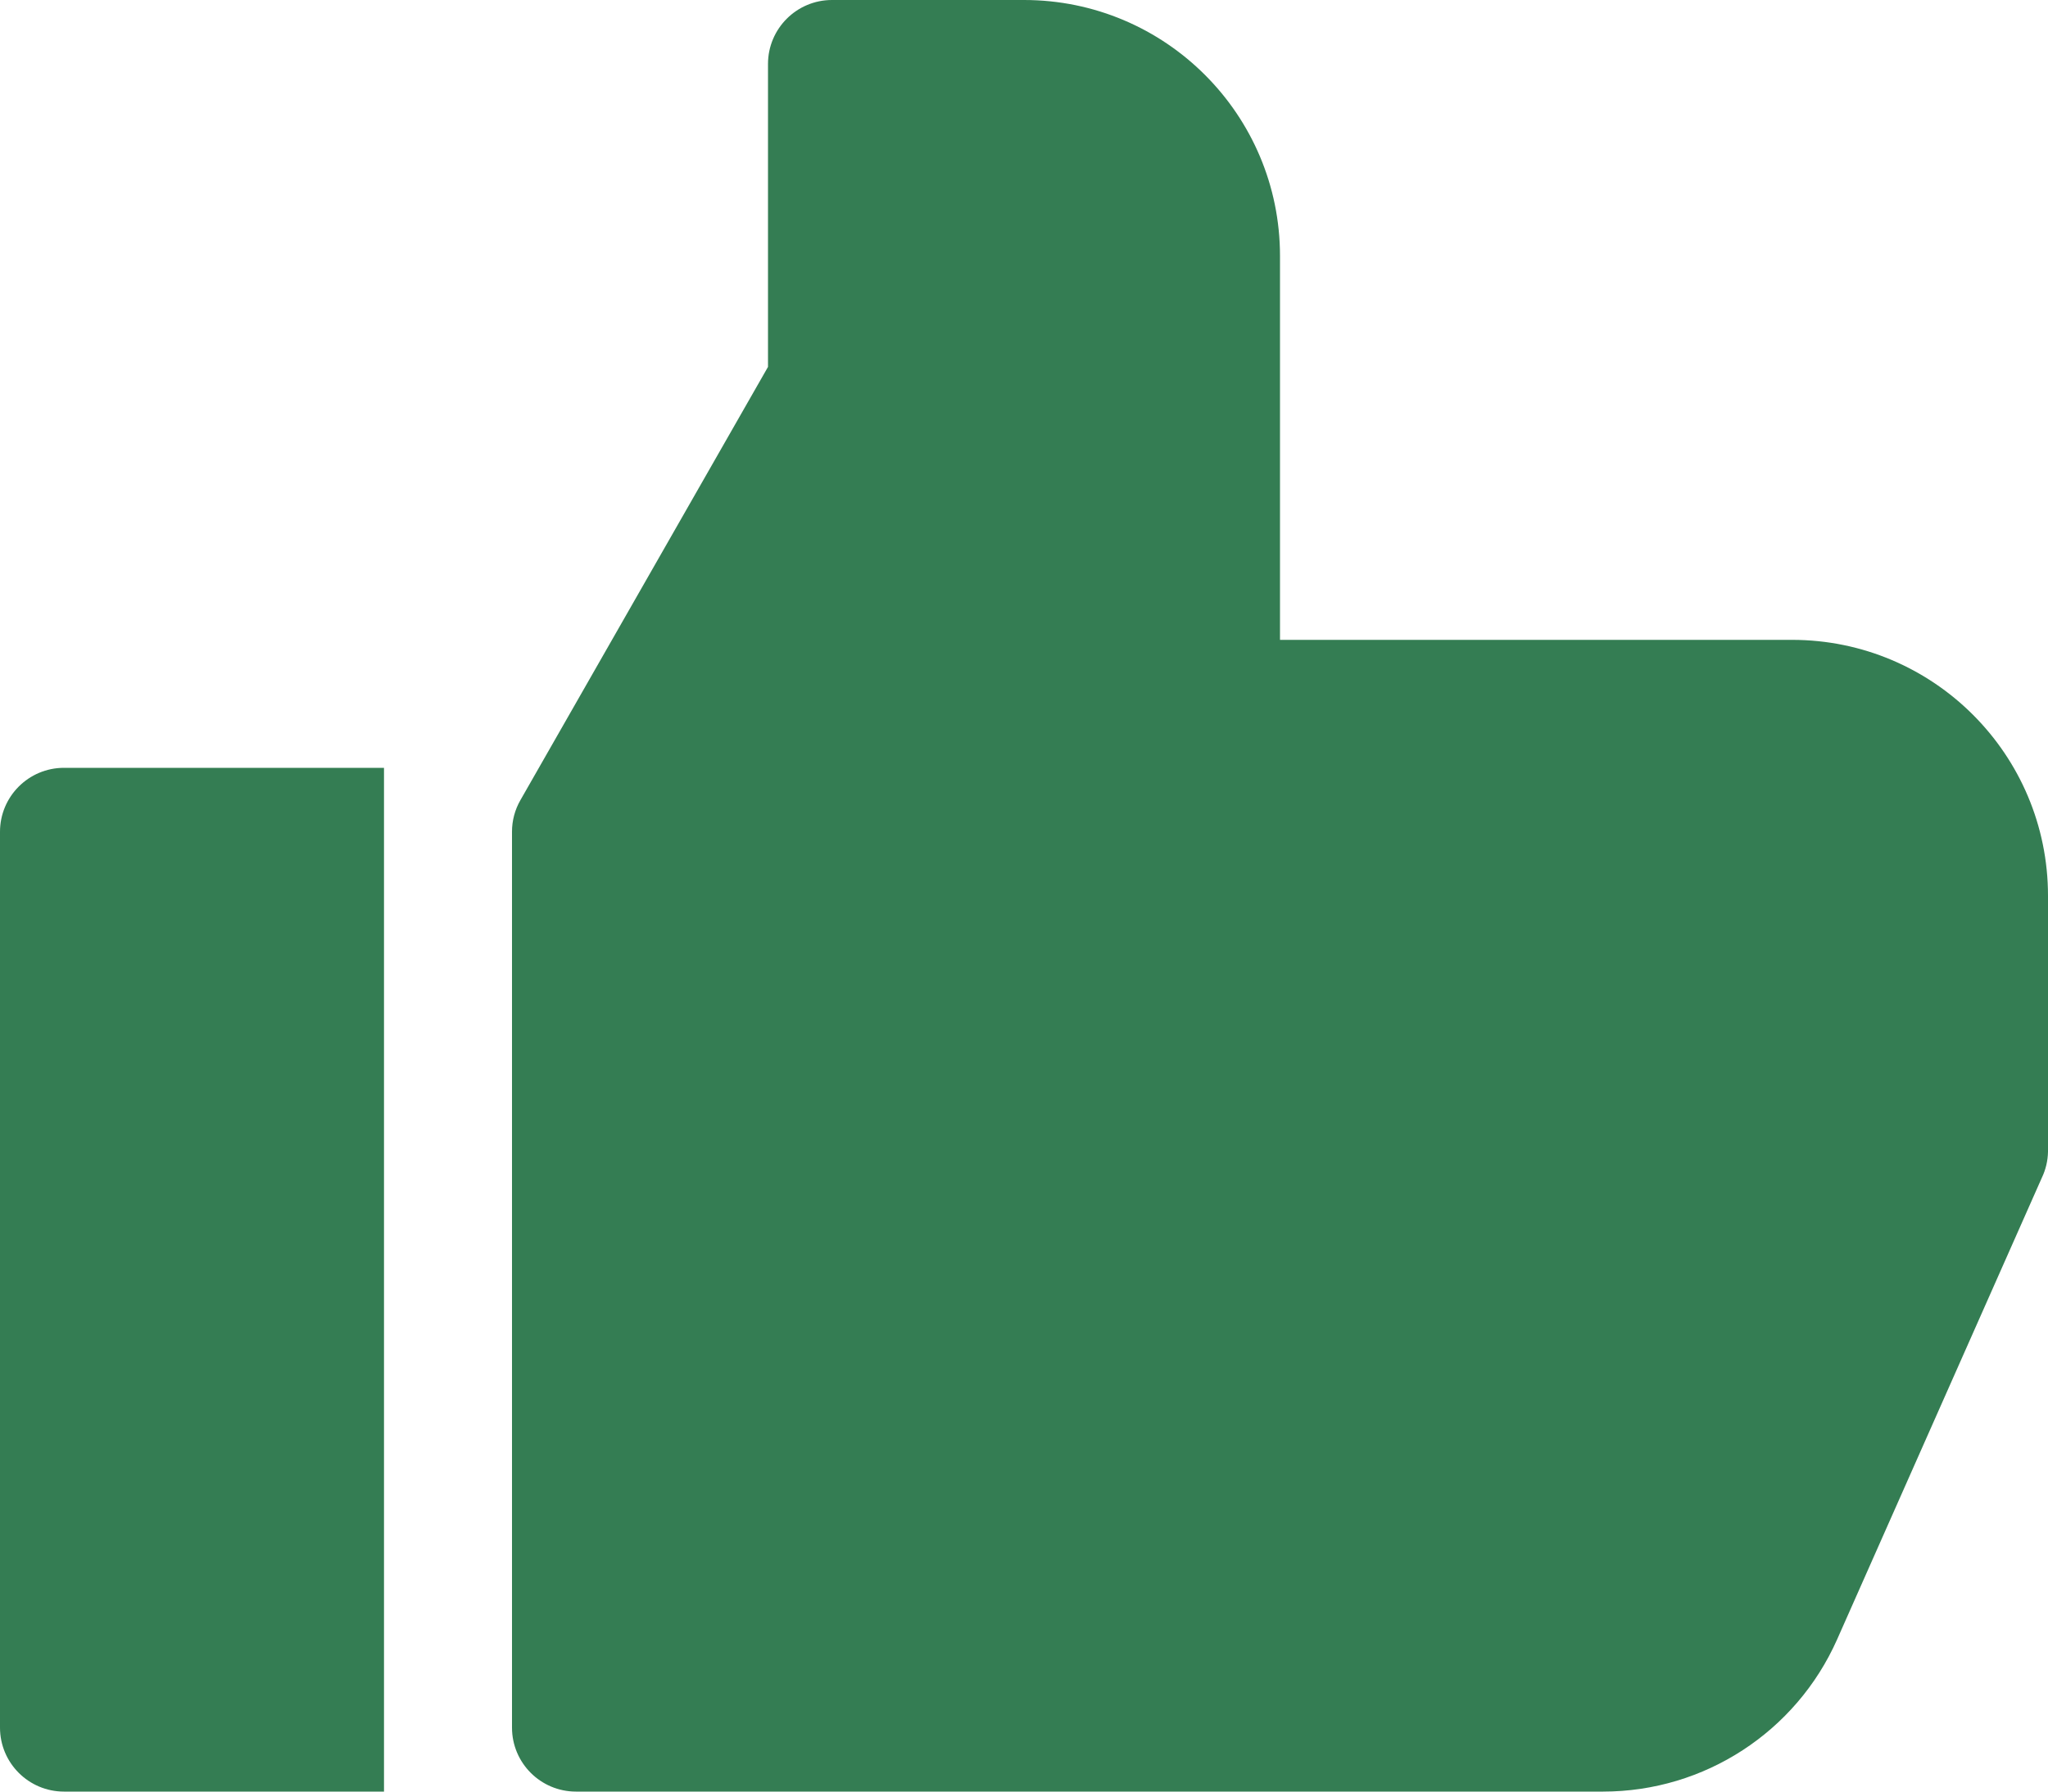
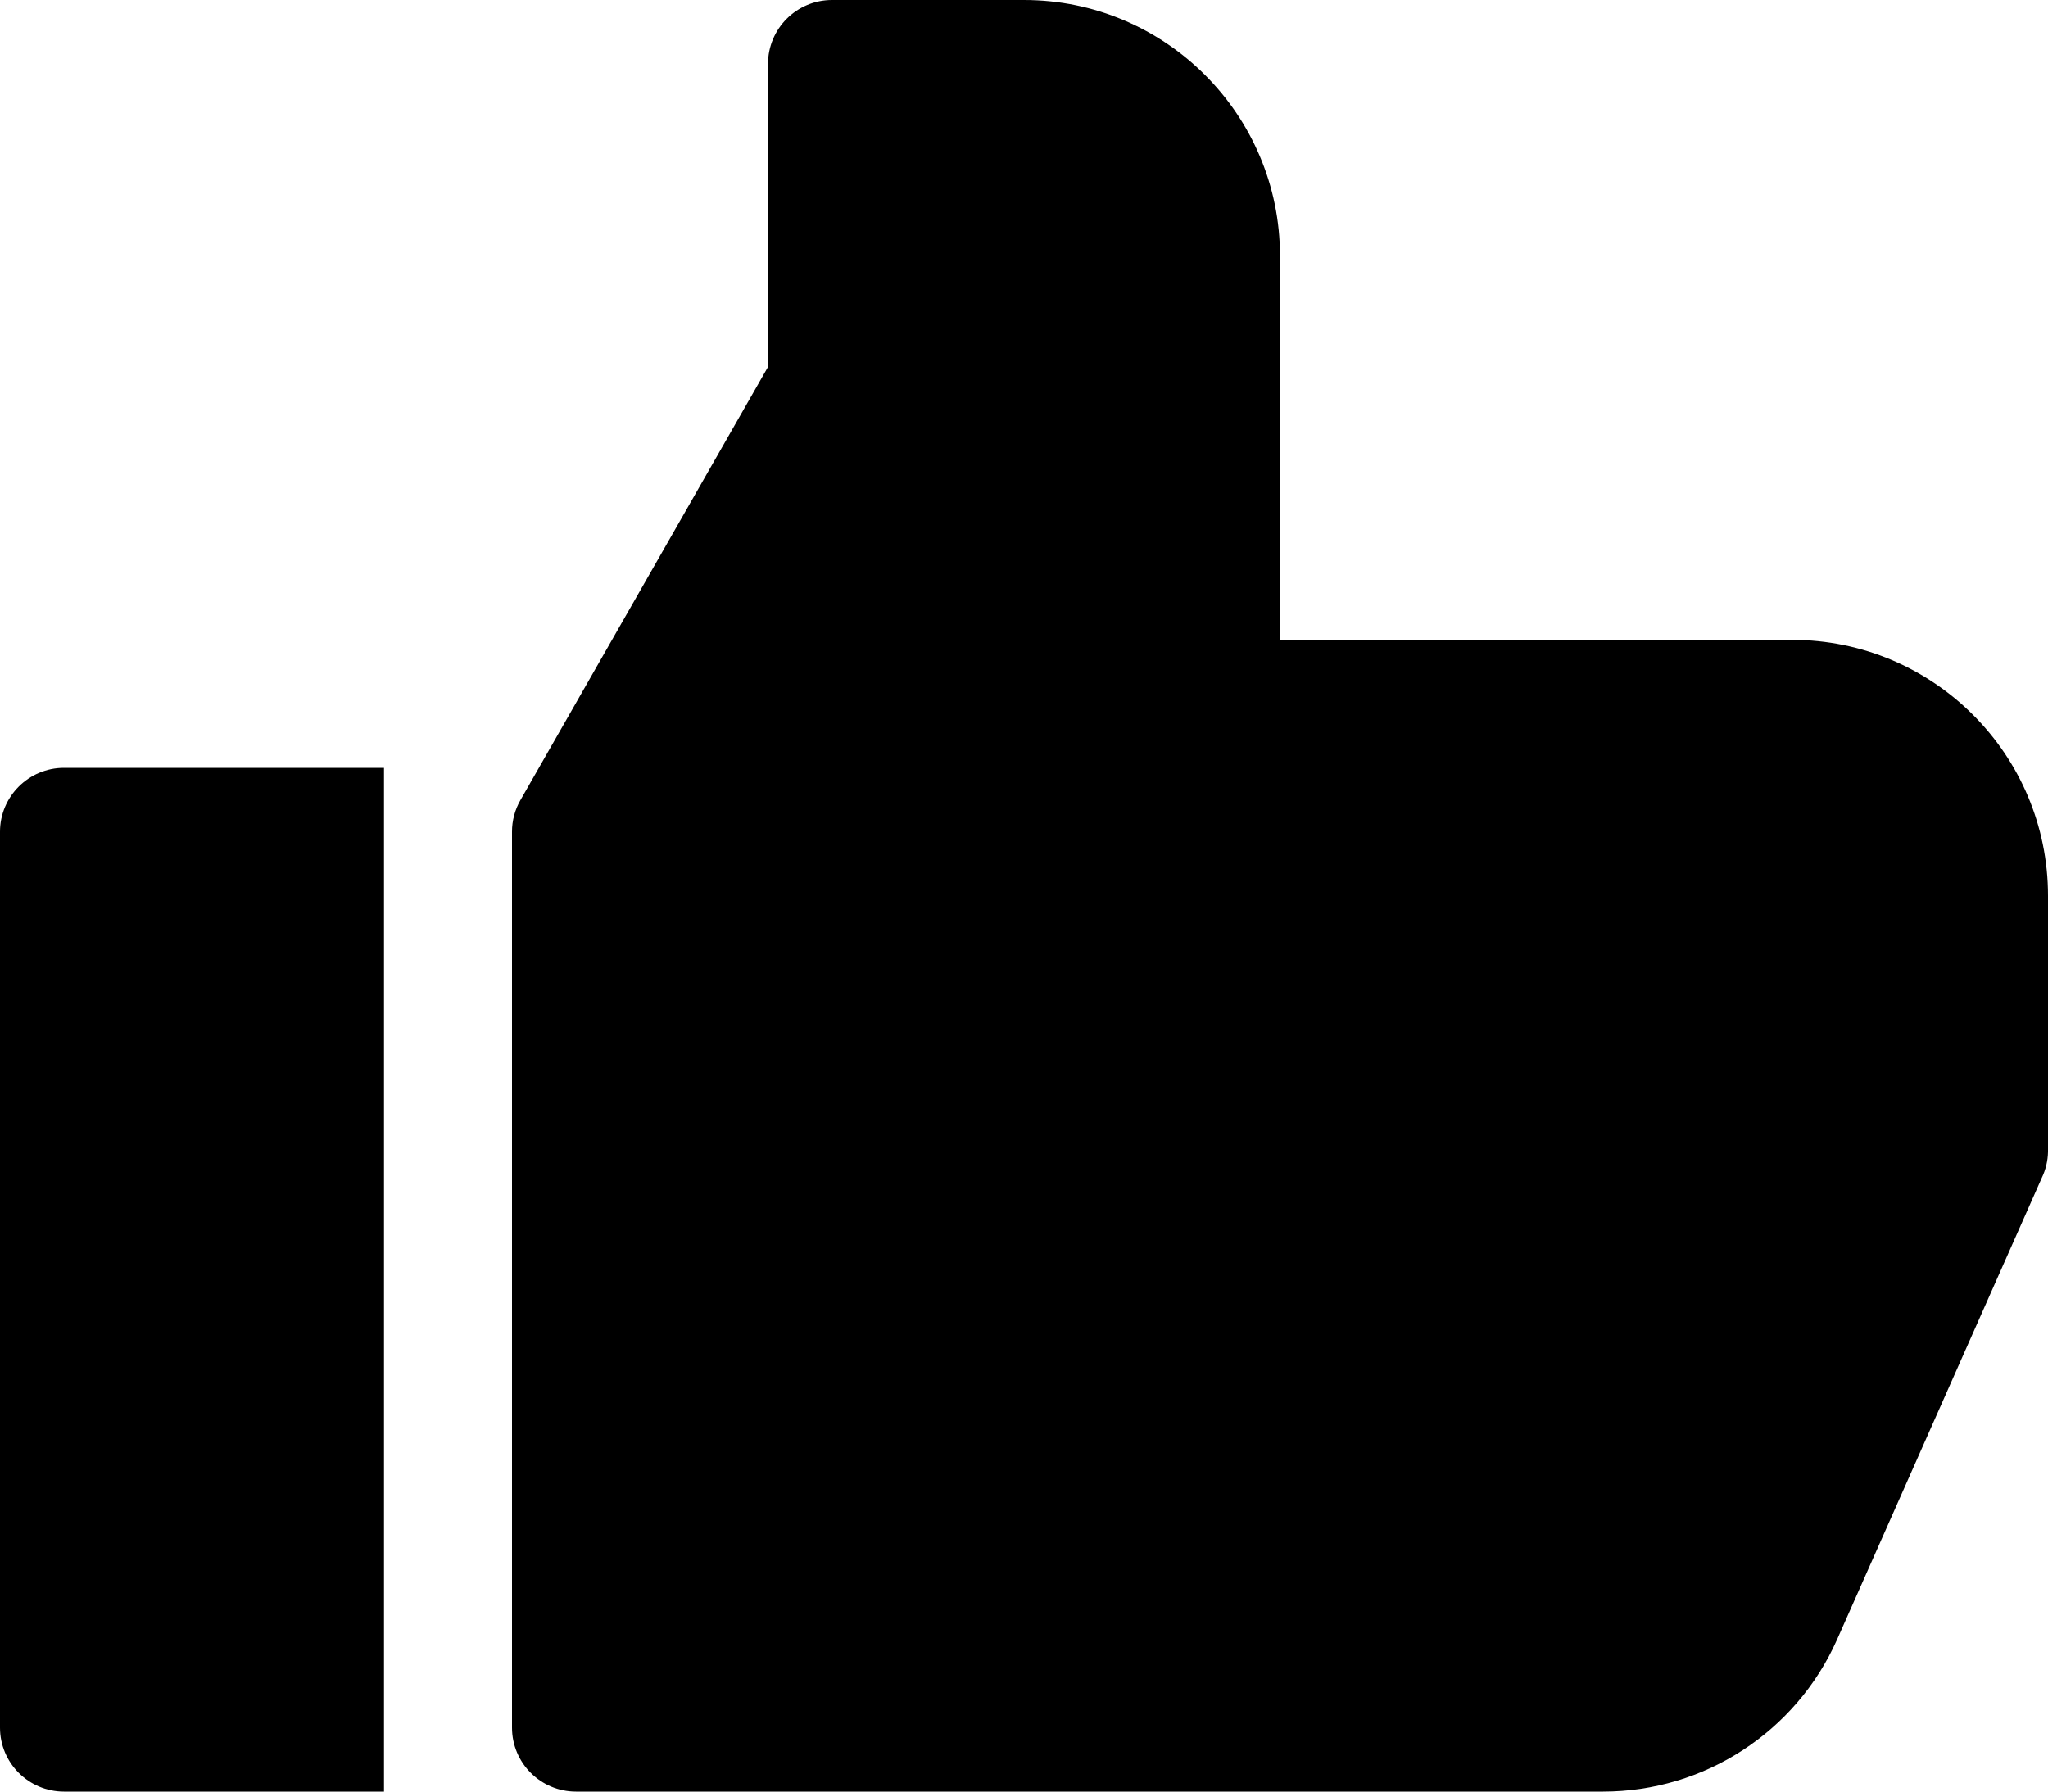
<svg xmlns="http://www.w3.org/2000/svg" width="16" height="14" viewBox="0 0 16 14">
-   <defs>
-     <style>
-             .cls-1{fill:#347d53}
-         </style>
-   </defs>
  <g id="Group_313" transform="translate(0 -1)">
    <path id="Path_512" d="M14 6h-4V3a2 2 0 0 0-2-2H6.5a.5.5 0 0 0-.5.5v2.367L4.066 7.252A.493.493 0 0 0 4 7.5v7a.5.5 0 0 0 .5.5h8.025a2 2 0 0 0 1.827-1.188l1.6-3.609A.491.491 0 0 0 16 10V8a2 2 0 0 0-2-2z" class="cls-1" />
    <path id="Path_513" d="M0 7.5v7a.5.5 0 0 0 .5.5H3V7H.5a.5.5 0 0 0-.5.5z" class="cls-1" />
  </g>
</svg>
